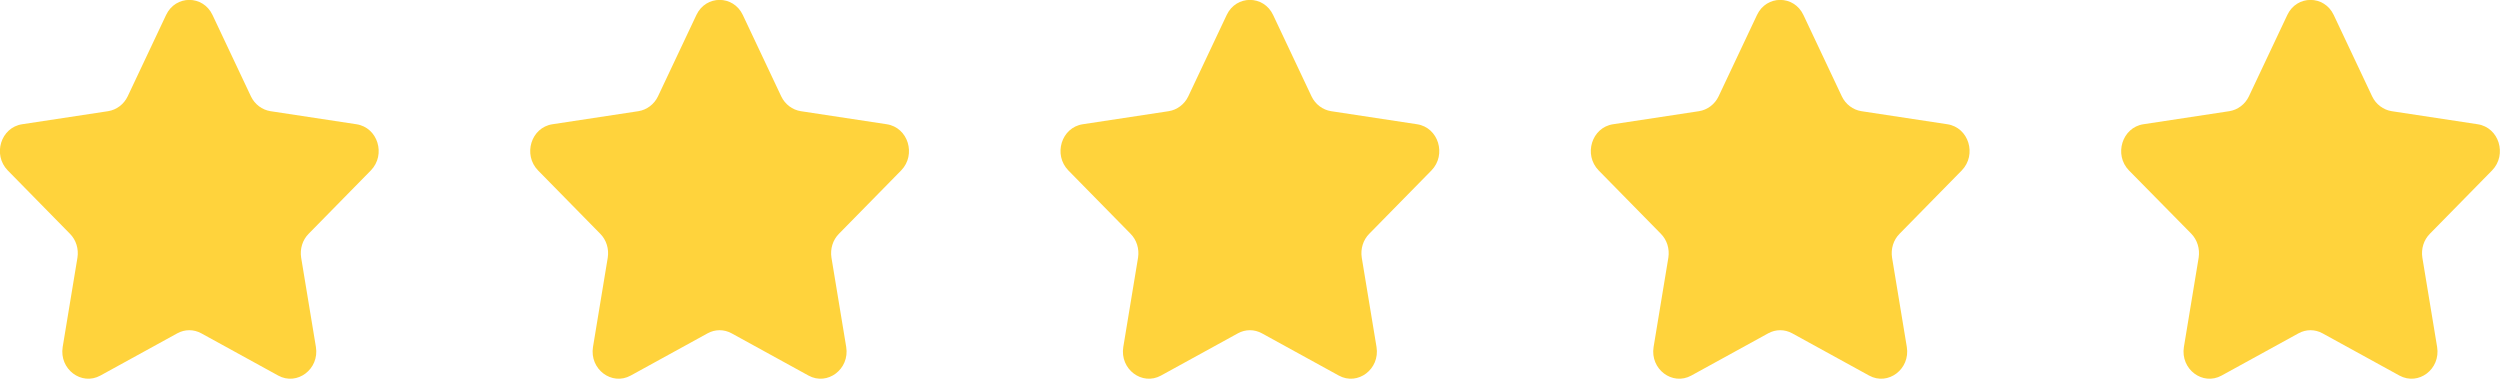
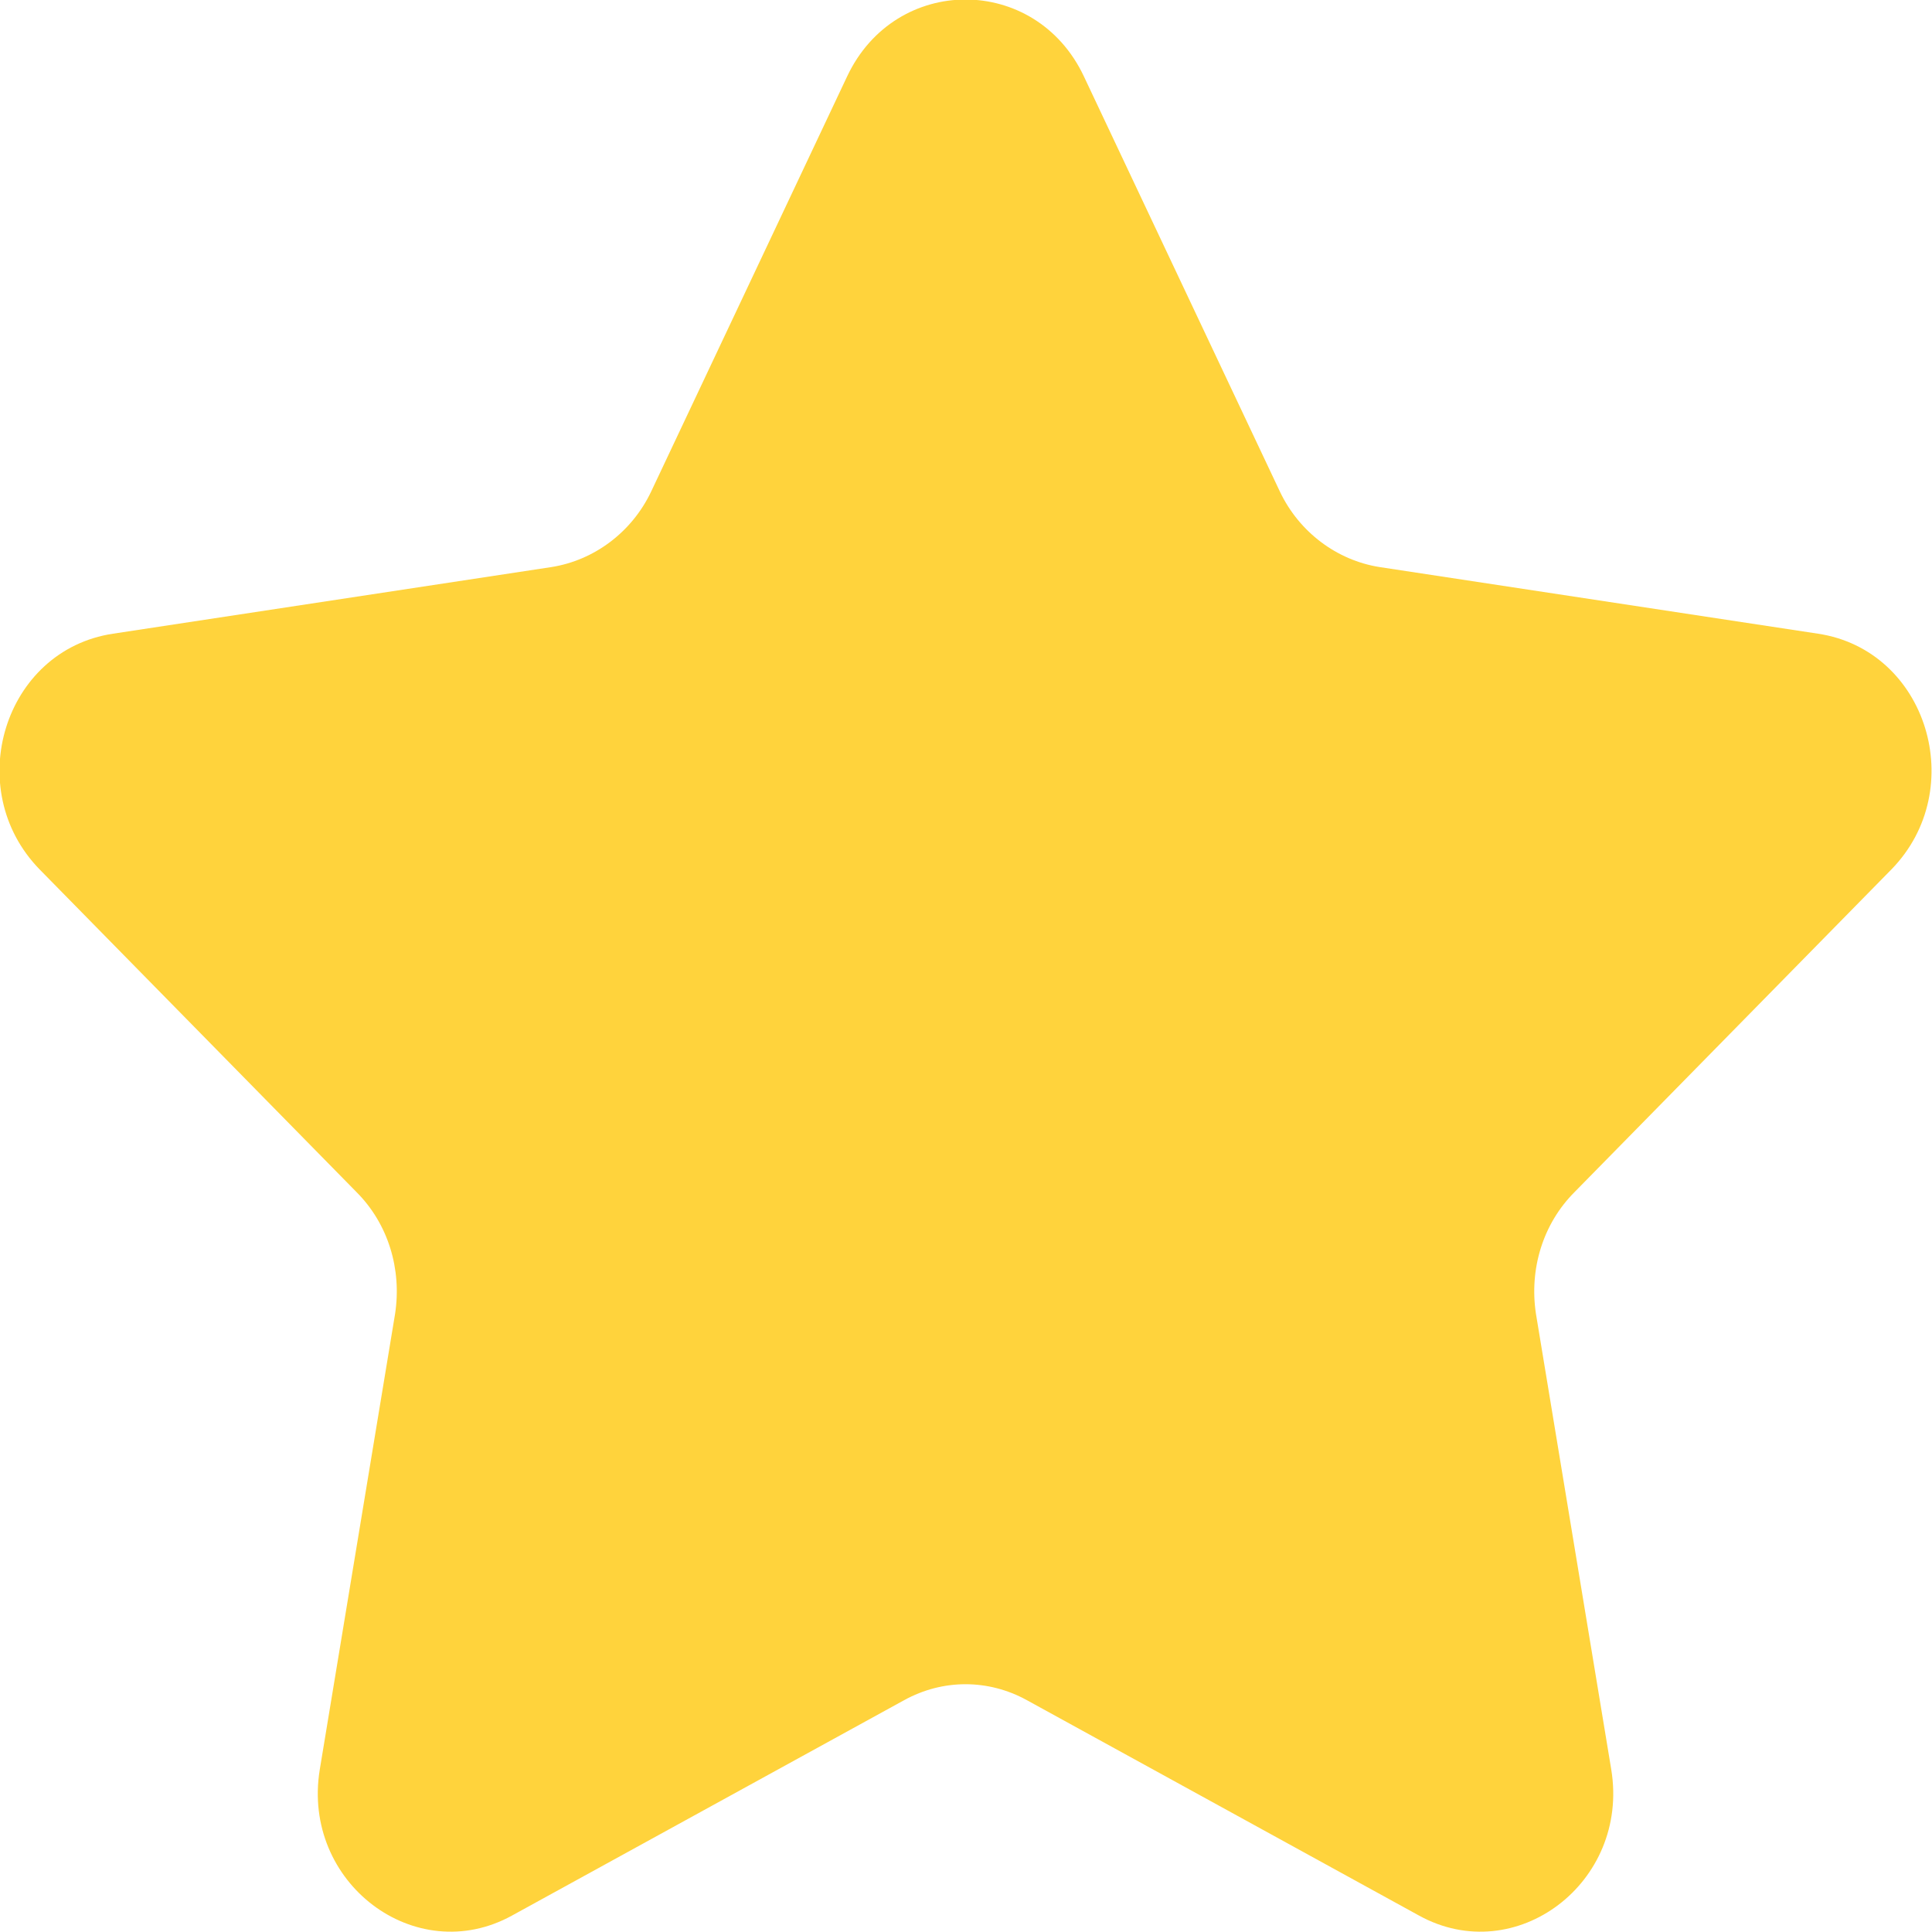
- <svg xmlns="http://www.w3.org/2000/svg" width="132" height="20" viewBox="0 0 132 20" fill="none">
+ <svg xmlns="http://www.w3.org/2000/svg" width="20" height="20" viewBox="0 0 20 20" fill="none">
  <defs />
-   <path d="M11.22 0.79L13.25 5.09C13.45 5.51 13.84 5.8 14.28 5.87L18.82 6.56C19.95 6.73 20.39 8.17 19.58 9L16.3 12.34C15.97 12.67 15.83 13.14 15.9 13.6L16.68 18.32C16.87 19.49 15.69 20.38 14.69 19.83L10.63 17.6C10.23 17.38 9.76 17.38 9.36 17.6L5.3 19.83C4.3 20.38 3.12 19.49 3.31 18.32L4.09 13.6C4.16 13.14 4.02 12.67 3.69 12.34L0.41 9C-0.4 8.17 0.04 6.73 1.17 6.56L5.71 5.87C6.15 5.8 6.54 5.51 6.74 5.09L8.77 0.79C9.27 -0.27 10.72 -0.27 11.22 0.79Z" fill="#FFD33C" fill-opacity="1" fill-rule="evenodd" />
-   <path d="M39.22 0.79L41.25 5.09C41.45 5.51 41.84 5.8 42.28 5.87L46.82 6.56C47.95 6.73 48.39 8.17 47.58 9L44.3 12.34C43.97 12.67 43.83 13.14 43.9 13.6L44.68 18.32C44.87 19.49 43.69 20.38 42.69 19.83L38.63 17.6C38.23 17.38 37.76 17.38 37.36 17.6L33.3 19.83C32.3 20.38 31.12 19.49 31.31 18.32L32.09 13.6C32.16 13.14 32.02 12.67 31.69 12.34L28.41 9C27.6 8.17 28.04 6.73 29.17 6.56L33.71 5.87C34.15 5.8 34.54 5.51 34.74 5.09L36.77 0.79C37.27 -0.27 38.72 -0.27 39.22 0.79Z" fill="#FFD33C" fill-opacity="1" fill-rule="evenodd" />
-   <path d="M67.22 0.79L69.25 5.09C69.45 5.51 69.84 5.8 70.28 5.87L74.82 6.56C75.95 6.73 76.39 8.17 75.58 9L72.3 12.34C71.97 12.67 71.83 13.14 71.9 13.6L72.68 18.32C72.87 19.49 71.69 20.38 70.69 19.83L66.63 17.6C66.23 17.38 65.76 17.38 65.36 17.6L61.3 19.83C60.3 20.38 59.12 19.49 59.31 18.32L60.09 13.6C60.16 13.14 60.02 12.67 59.69 12.34L56.41 9C55.6 8.17 56.04 6.73 57.17 6.56L61.71 5.87C62.15 5.8 62.54 5.51 62.74 5.09L64.77 0.79C65.27 -0.27 66.72 -0.27 67.22 0.79Z" fill="#FFD33C" fill-opacity="1" fill-rule="evenodd" />
-   <path d="M95.22 0.79L97.25 5.09C97.45 5.51 97.84 5.8 98.28 5.87L102.82 6.56C103.95 6.73 104.39 8.17 103.58 9L100.3 12.34C99.97 12.67 99.83 13.14 99.9 13.6L100.68 18.32C100.87 19.49 99.69 20.38 98.69 19.83L94.63 17.6C94.23 17.38 93.76 17.38 93.36 17.6L89.3 19.83C88.3 20.38 87.12 19.49 87.31 18.32L88.09 13.6C88.16 13.14 88.02 12.67 87.69 12.34L84.41 9C83.6 8.17 84.04 6.73 85.17 6.56L89.71 5.87C90.15 5.8 90.54 5.51 90.74 5.09L92.77 0.79C93.27 -0.27 94.72 -0.27 95.22 0.79Z" fill="#FFD33C" fill-opacity="1" fill-rule="evenodd" />
-   <path d="M123.22 0.79L125.25 5.09C125.45 5.51 125.84 5.8 126.28 5.87L130.82 6.56C131.95 6.73 132.39 8.17 131.58 9L128.3 12.34C127.97 12.67 127.83 13.14 127.9 13.6L128.68 18.32C128.87 19.49 127.7 20.38 126.69 19.83L122.63 17.6C122.23 17.38 121.76 17.38 121.36 17.6L117.3 19.83C116.3 20.38 115.12 19.49 115.31 18.32L116.09 13.6C116.16 13.14 116.02 12.67 115.7 12.34L112.41 9C111.6 8.17 112.05 6.73 113.17 6.56L117.71 5.87C118.15 5.8 118.54 5.51 118.74 5.09L120.77 0.79C121.27 -0.27 122.72 -0.27 123.22 0.79Z" fill="#FFD33C" fill-opacity="1" fill-rule="evenodd" />
+   <path id="Stroke 1" d="M11.22 0.79L13.25 5.09C13.45 5.51 13.84 5.8 14.28 5.87L18.82 6.56C19.95 6.73 20.39 8.17 19.58 9L16.3 12.34C15.97 12.67 15.83 13.14 15.9 13.6L16.68 18.32C16.87 19.49 15.69 20.38 14.69 19.83L10.63 17.6C10.23 17.38 9.76 17.38 9.36 17.6L5.3 19.83C4.3 20.38 3.12 19.49 3.31 18.32L4.09 13.6C4.16 13.14 4.02 12.67 3.69 12.34L0.41 9C-0.4 8.17 0.04 6.73 1.17 6.56L5.71 5.87C6.15 5.8 6.54 5.51 6.74 5.09L8.77 0.79C9.27 -0.27 10.72 -0.27 11.22 0.79Z" fill="#FFD33C" fill-opacity="1" fill-rule="evenodd" />
</svg>
